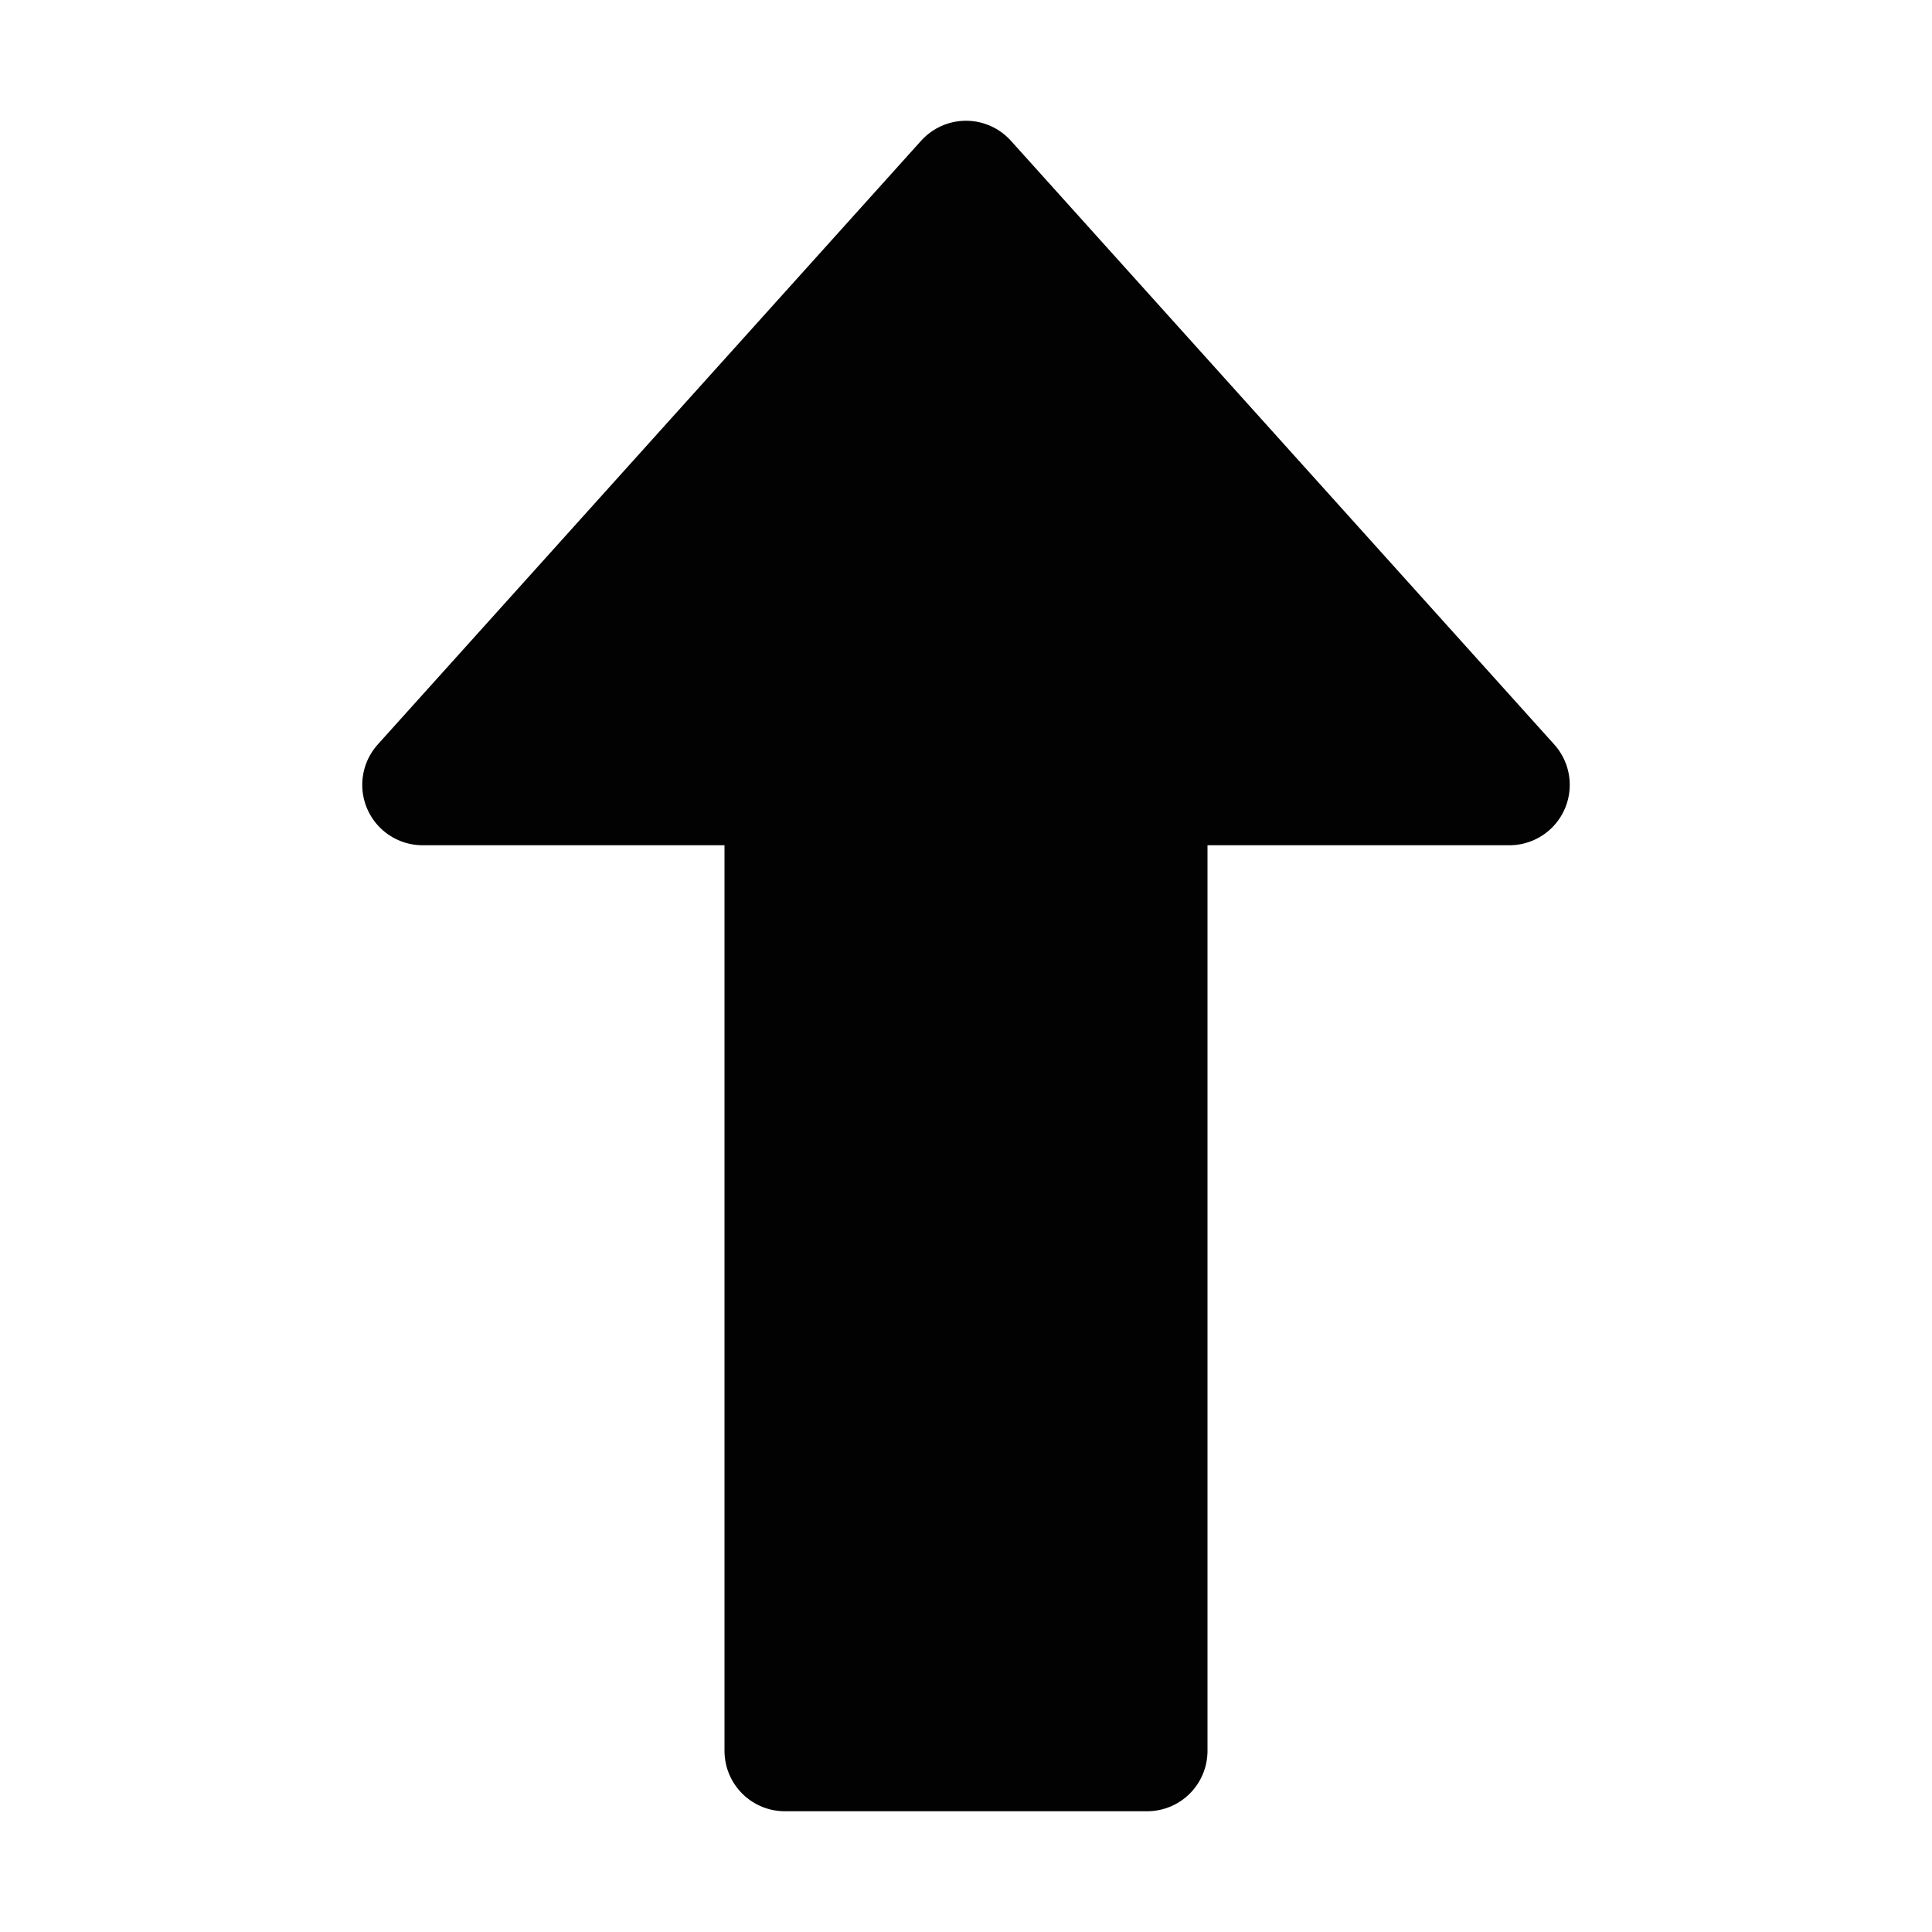
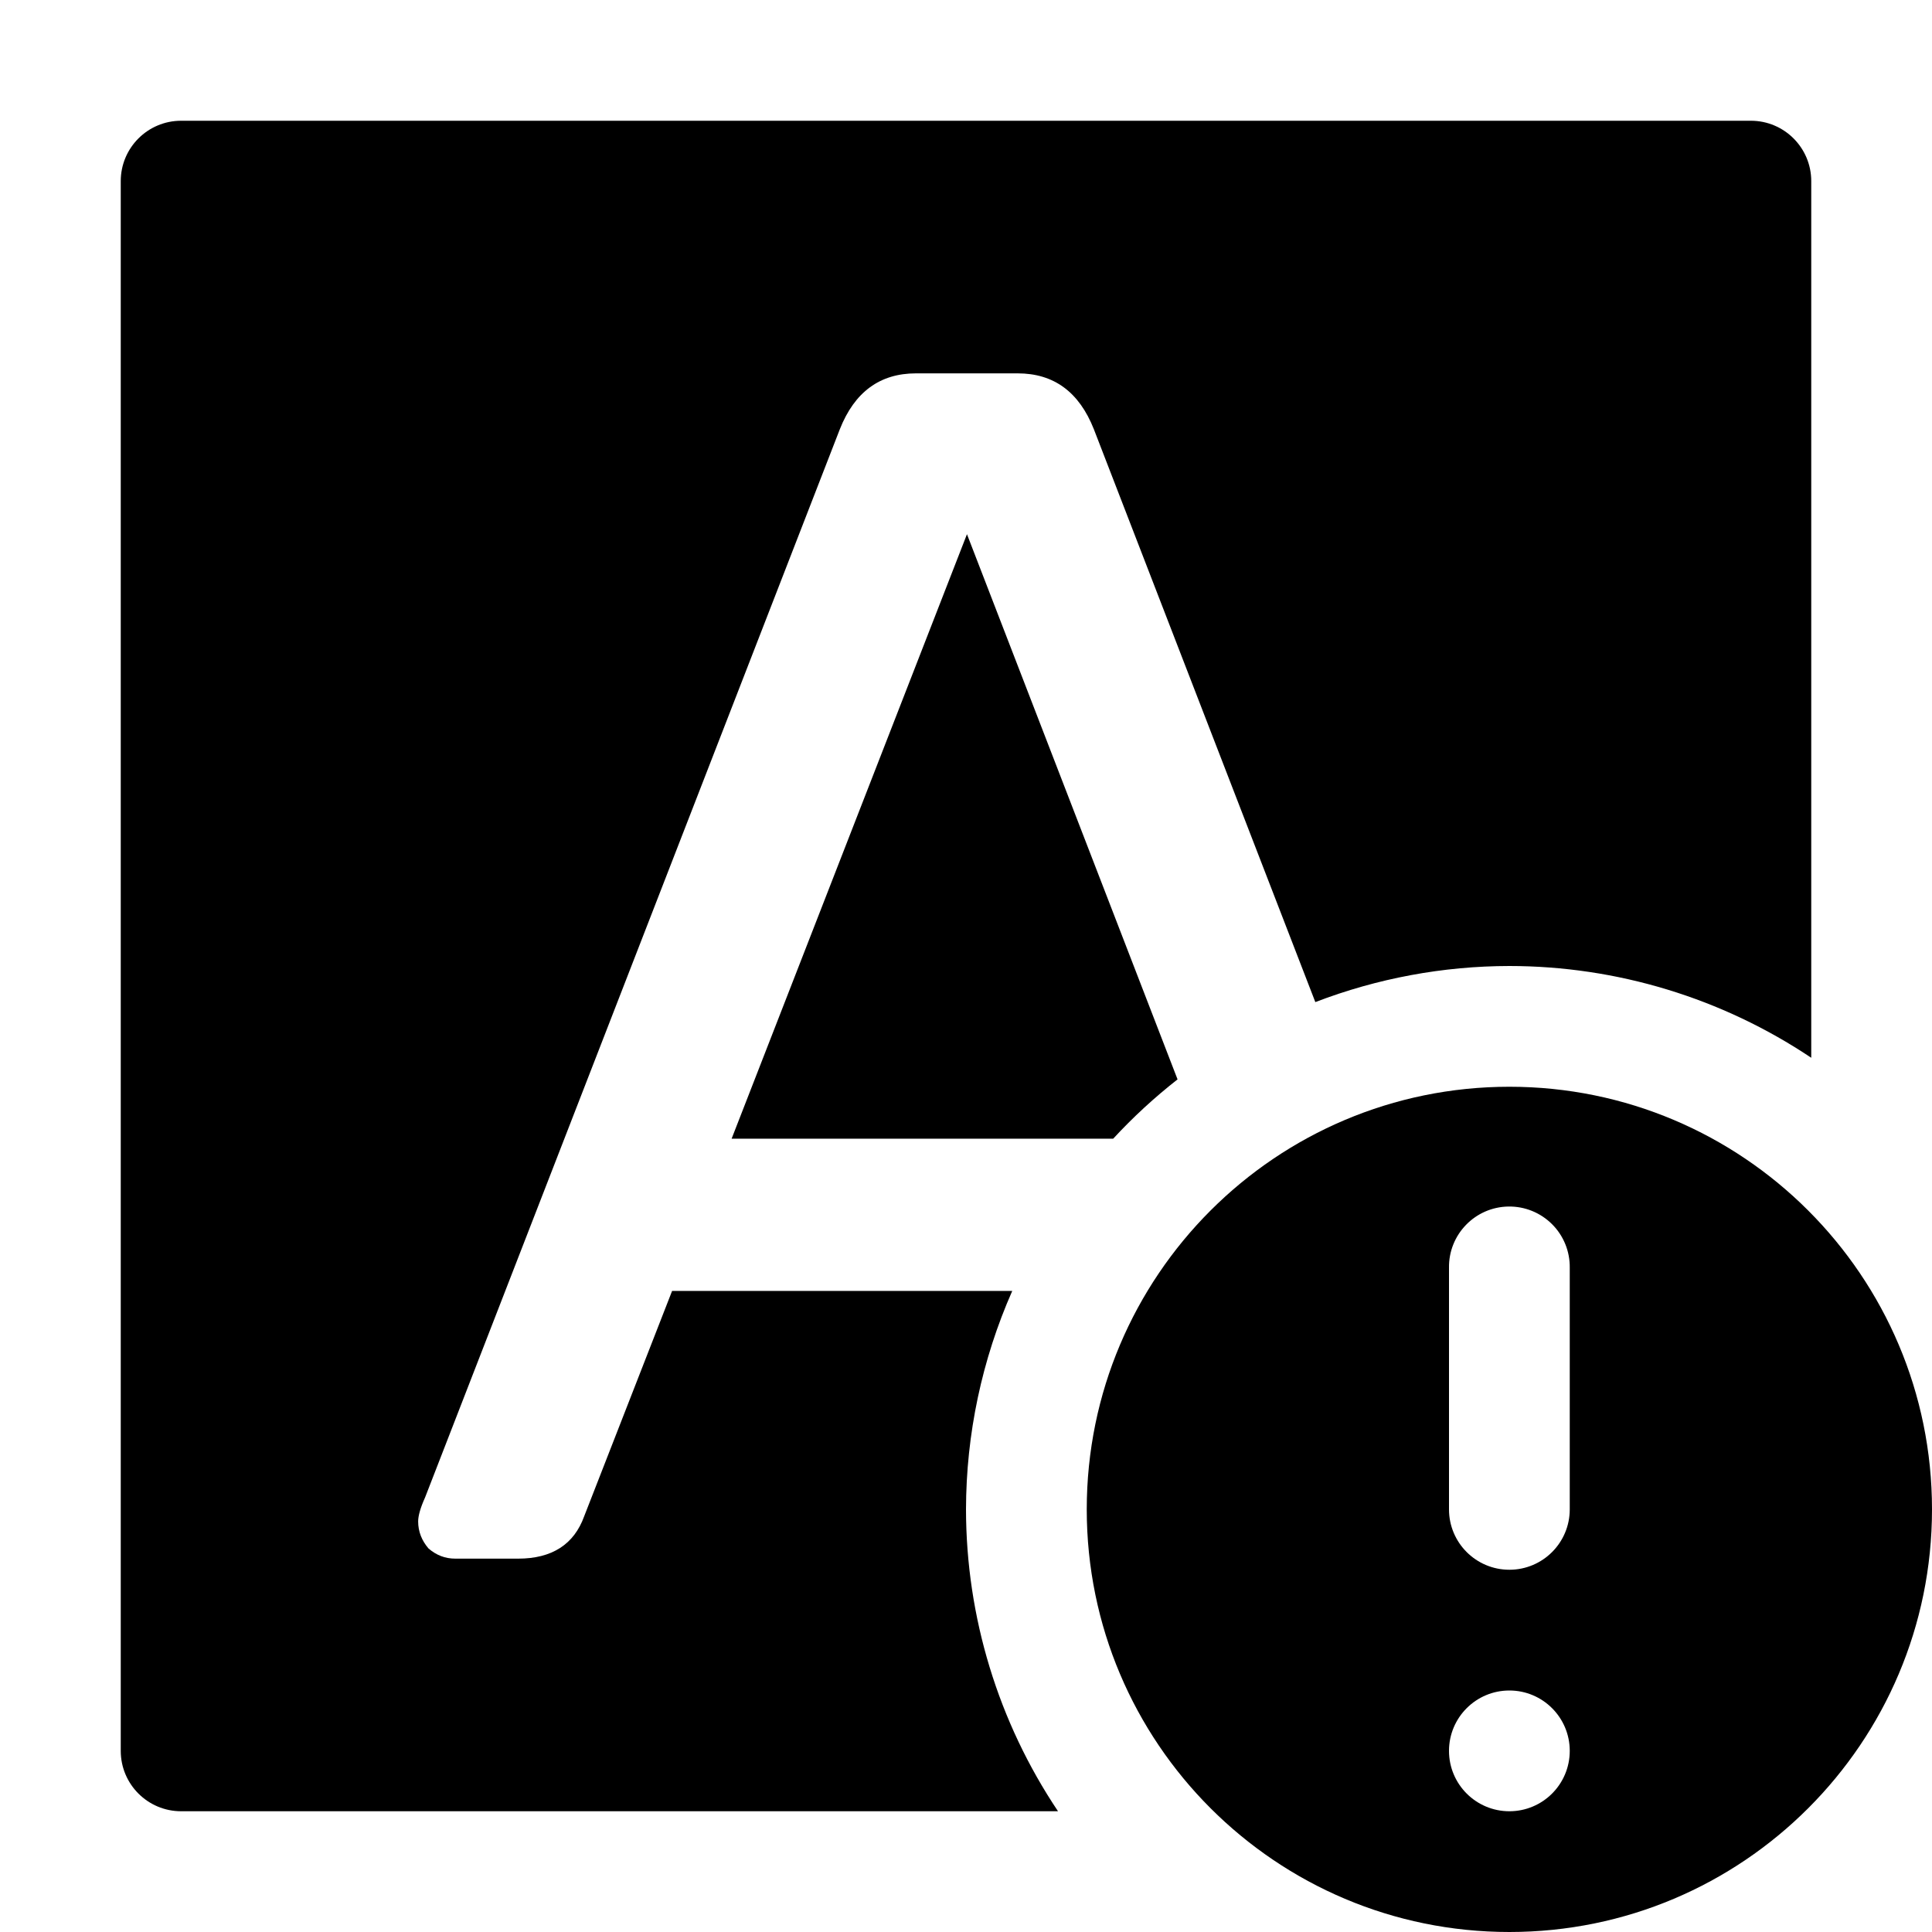
<svg xmlns="http://www.w3.org/2000/svg" height="16" width="16" id="svg2" version="1.1">
  <defs id="defs7" />
-   <path style="opacity:0.99;fill:#000000;fill-opacity:1;fill-rule:nonzero;stroke:#000000;stroke-width:1;stroke-linecap:round;stroke-linejoin:round;stroke-miterlimit:4;stroke-dasharray:none;stroke-opacity:1" d="m 8,1.5 -4.5,5 3,0 0,8 3,0 0,-8 3,0 z" id="path4137" />
+   <path style="fill:#000000;fill-opacity:1;stroke:none;stroke-width:1;stroke-linecap:round;stroke-linejoin:round;stroke-miterlimit:4;stroke-dasharray:none;stroke-opacity:1" d="M 1.5 1 A 0.5 0.5 0 0 0 1 1.5 L 1 14.5 A 0.5 0.5 0 0 0 1.5 15 L 8.762 15 A 4.5 4.5 0 0 1 8 12.5 A 4.5 4.5 0 0 1 8.383 10.691 L 5.566 10.691 L 4.838 12.557 C 4.754 12.79 4.571 12.908 4.291 12.908 L 3.771 12.908 C 3.687 12.908 3.614 12.88 3.549 12.824 C 3.493 12.759 3.463 12.684 3.463 12.6 C 3.463 12.553 3.482 12.486 3.52 12.402 L 6.955 3.555 C 7.077 3.246 7.287 3.092 7.586 3.092 L 8.428 3.092 C 8.727 3.092 8.937 3.246 9.059 3.555 L 10.893 8.299 A 4.5 4.5 0 0 1 12.5 8 A 4.5 4.5 0 0 1 15 8.76 L 15 1.5 A 0.5 0.5 0 0 0 14.5 1 L 1.5 1 z M 8.008 4.424 L 6.059 9.43 L 9.219 9.43 A 4.5 4.5 0 0 1 9.752 8.939 L 8.008 4.424 z " id="rect814" />
+   <path style="fill:#000000;fill-opacity:1;stroke:none;stroke-width:1;stroke-linecap:round;stroke-linejoin:round;stroke-miterlimit:4;stroke-dasharray:none;stroke-opacity:1" d="M 12.5 9 A 3.5 3.5 0 0 0 9 12.5 A 3.5 3.5 0 0 0 12.5 16 A 3.5 3.5 0 0 0 16 12.5 A 3.5 3.5 0 0 0 12.5 9 z M 12.492 9.992 A 0.5 0.5 0 0 1 13 10.5 L 13 12.5 A 0.5 0.5 0 1 1 12 12.5 L 12 10.5 A 0.5 0.5 0 0 1 12.492 9.992 z M 12.5 14 A 0.5 0.5 0 1 1 12.5 15 A 0.5 0.5 0 1 1 12.5 14 z " id="path826" />
</svg>
